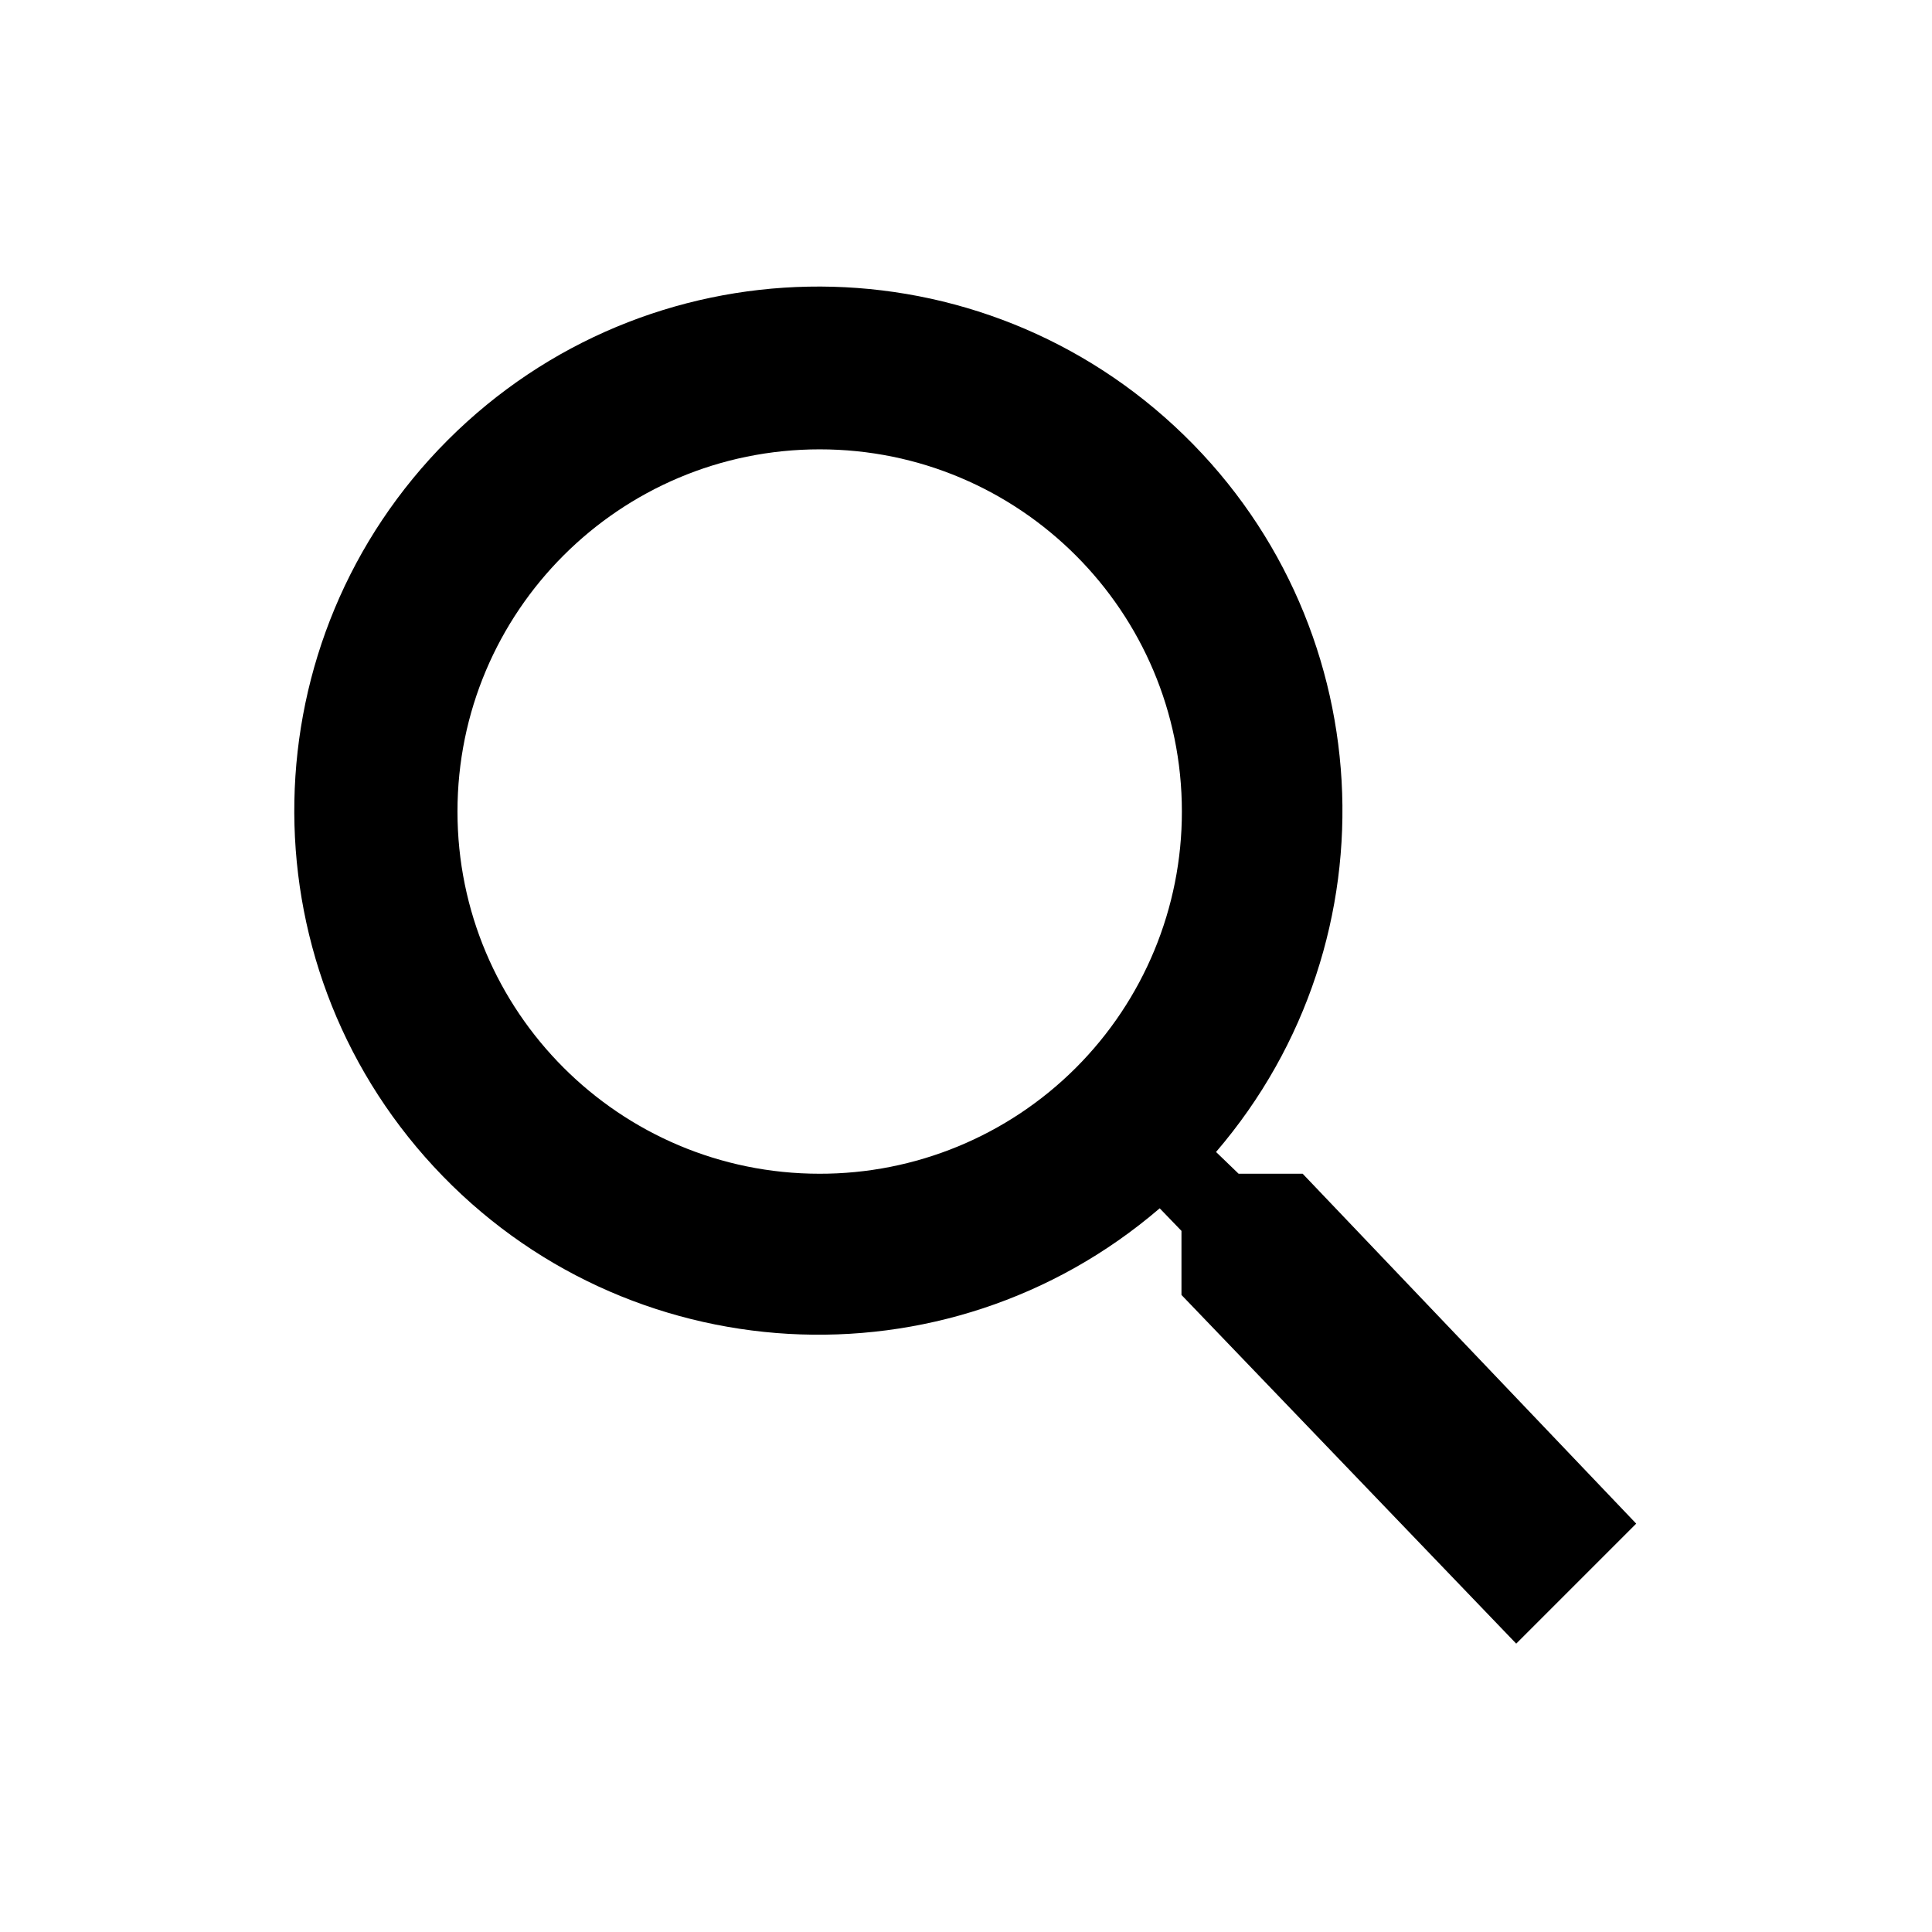
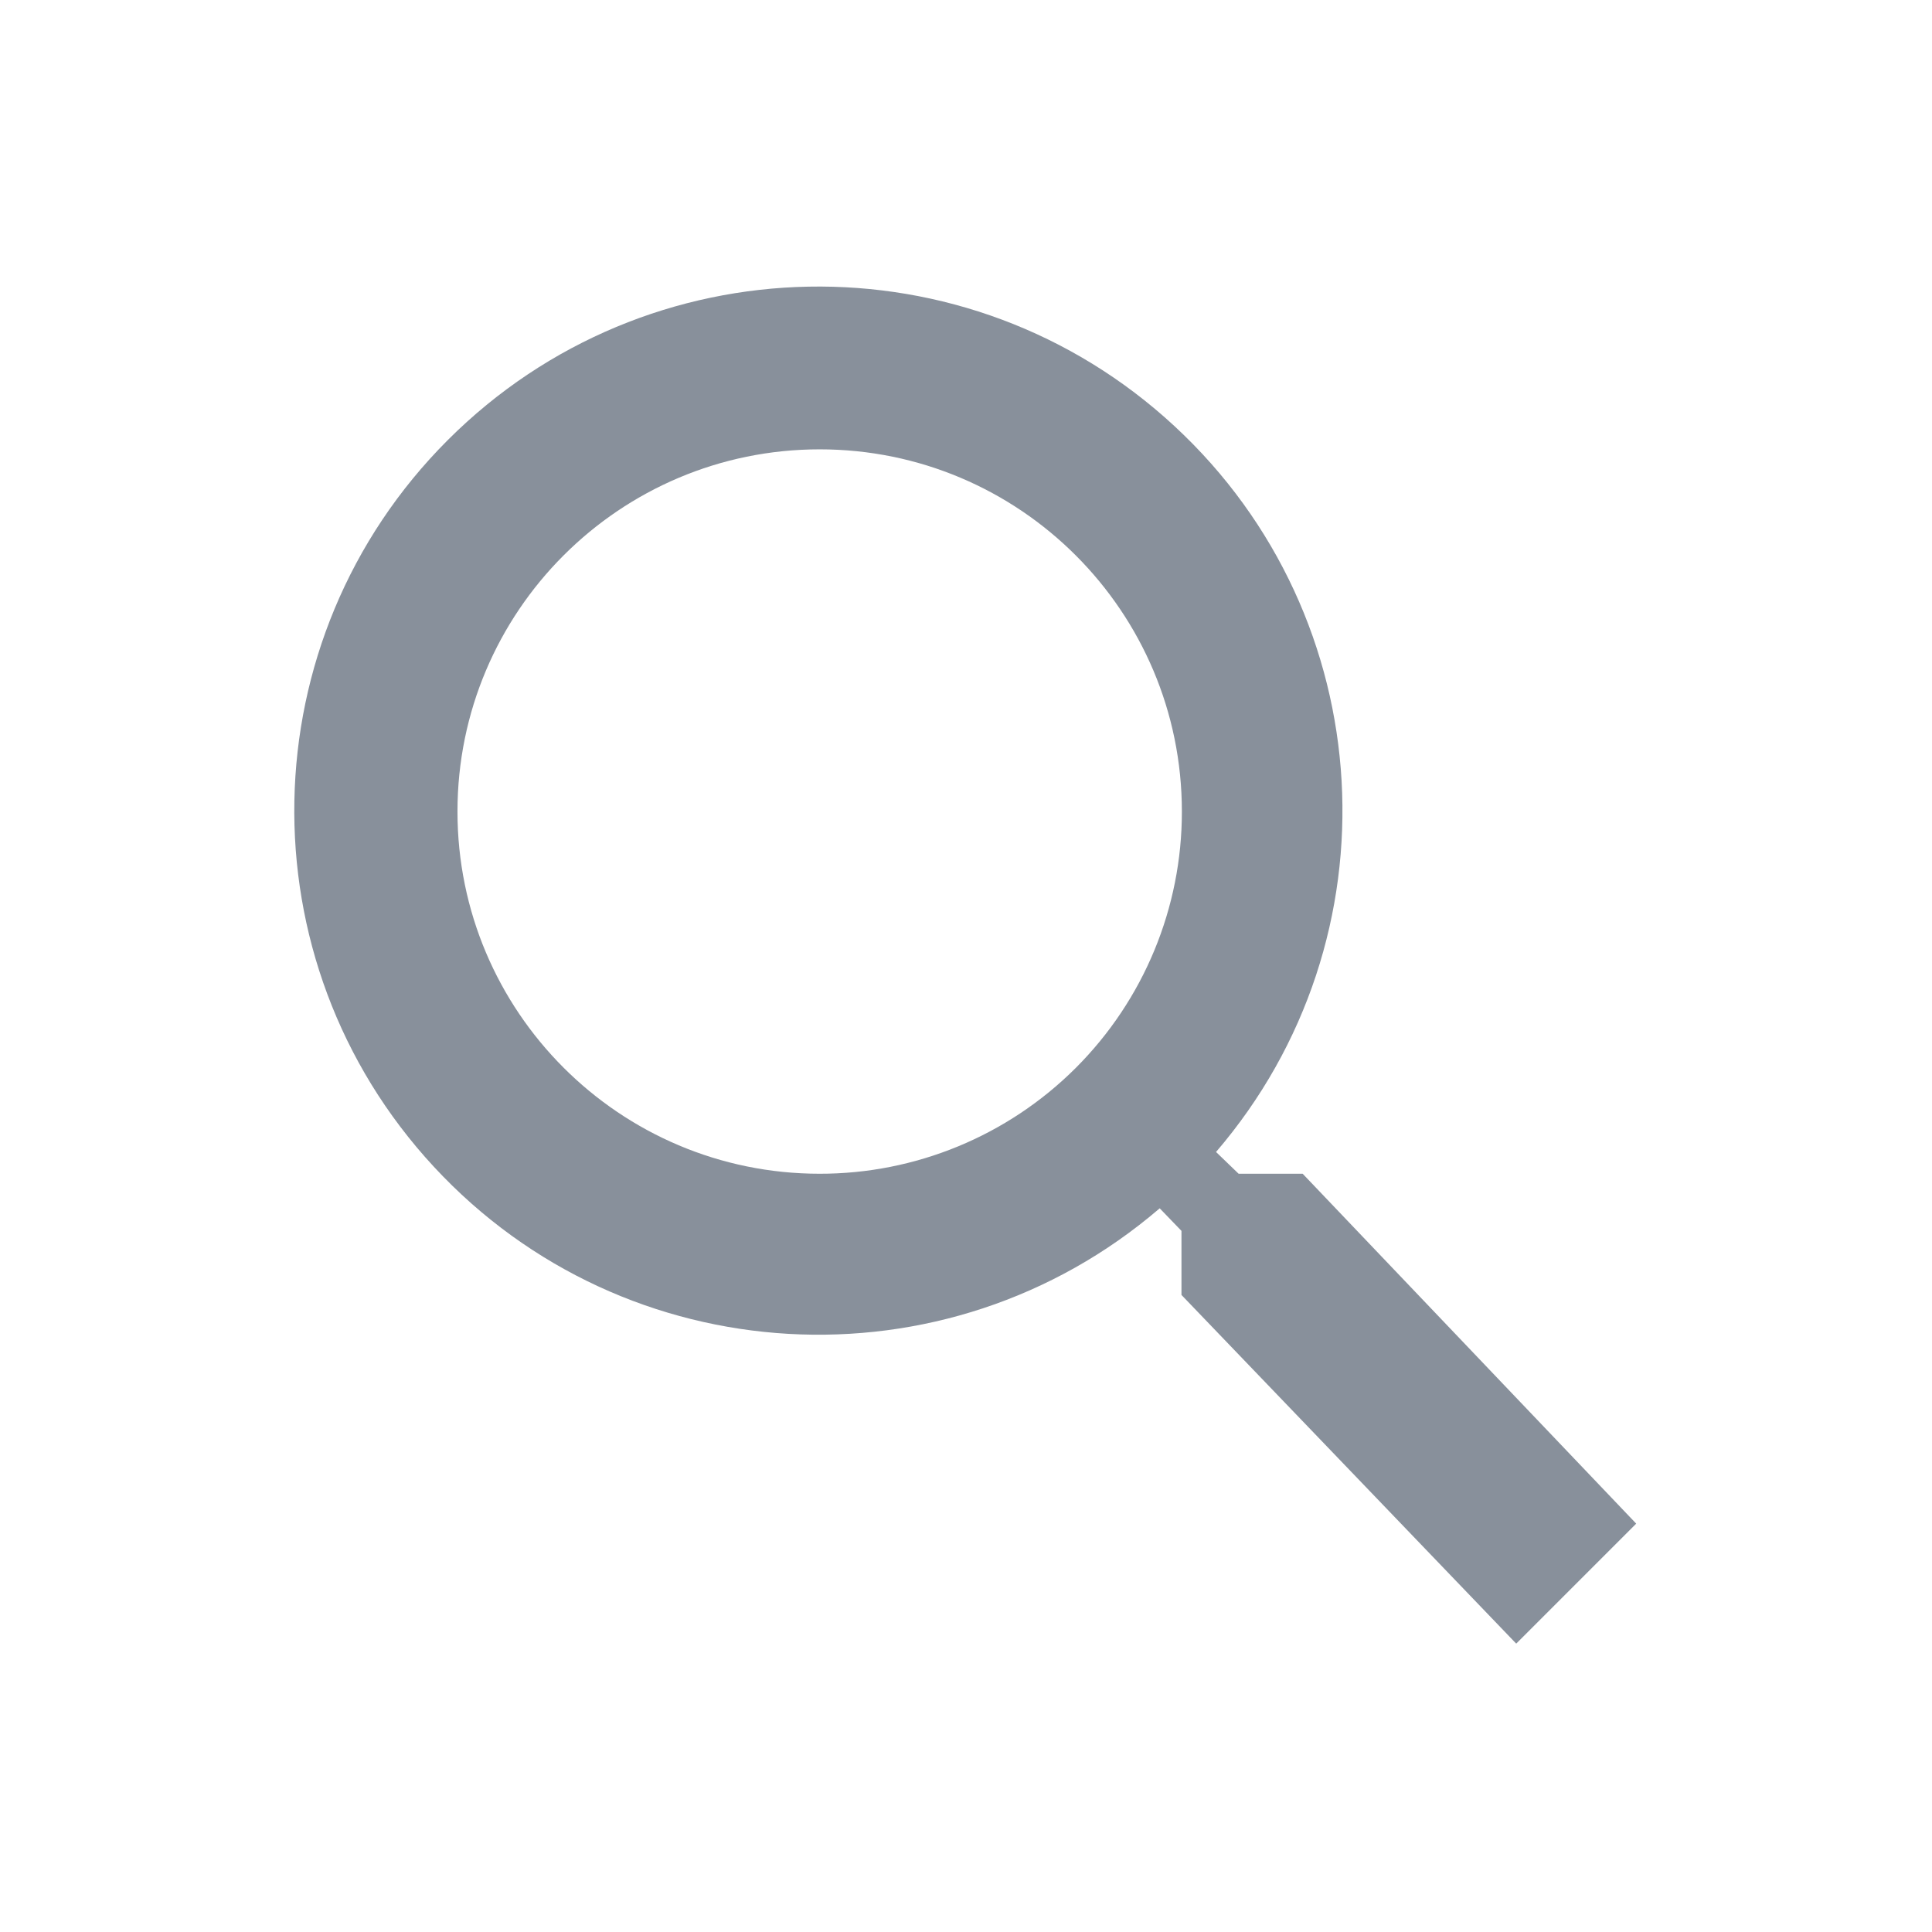
<svg xmlns="http://www.w3.org/2000/svg" id="search-24px_2_" data-name="search-24px (2)" width="19" height="19" viewBox="0 0 19 19">
  <path id="Tracé_1815" data-name="Tracé 1815" d="M0,0H19V19H0Z" fill="none" />
-   <path id="Tracé_1816" data-name="Tracé 1816" d="M12.9,11.708H12.27l-.222-.214a5.154,5.154,0,1,0-.554.554l.214.222V12.9L15,16.329l1.18-1.18Zm-4.75,0a3.562,3.562,0,1,1,3.562-3.562A3.558,3.558,0,0,1,8.146,11.708Z" transform="translate(-0.089 -0.165)" />
+   <path id="Tracé_1816" data-name="Tracé 1816" d="M12.9,11.708H12.27l-.222-.214a5.154,5.154,0,1,0-.554.554l.214.222V12.9L15,16.329l1.18-1.18Zm-4.75,0a3.562,3.562,0,1,1,3.562-3.562A3.558,3.558,0,0,1,8.146,11.708Z" transform="translate(-0.089 -0.165)" fill="#88909b" />
</svg>
